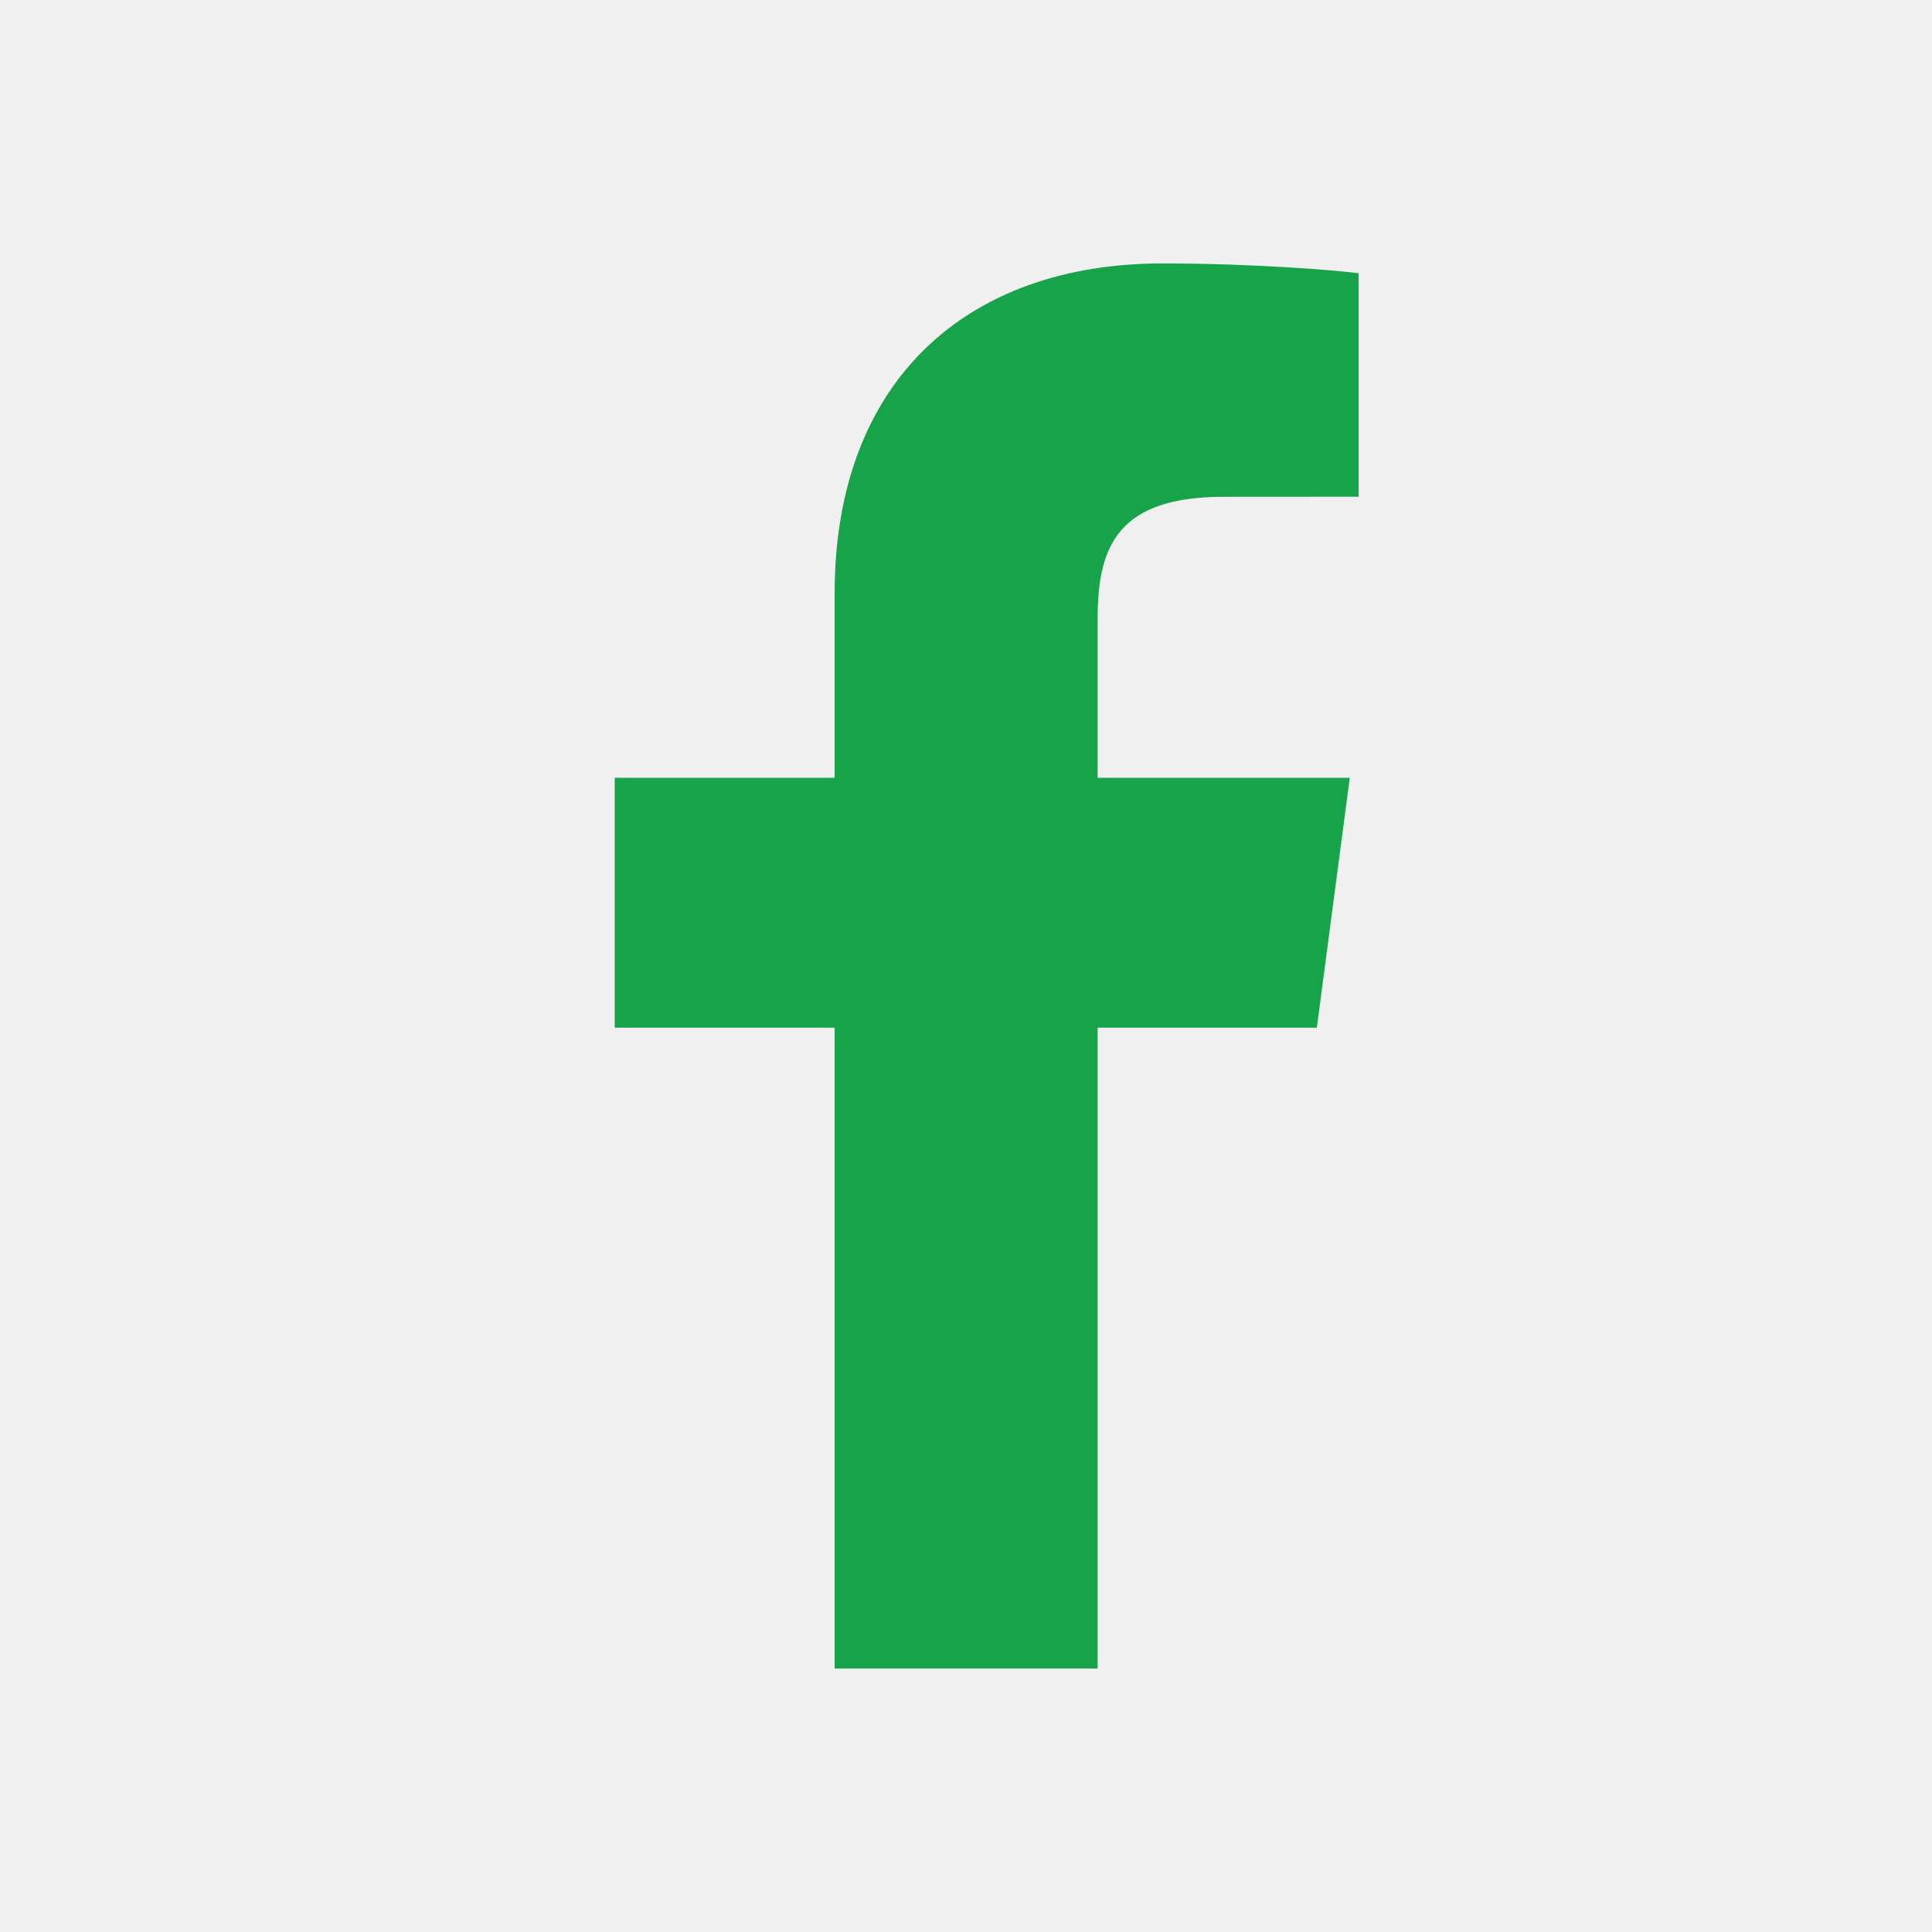
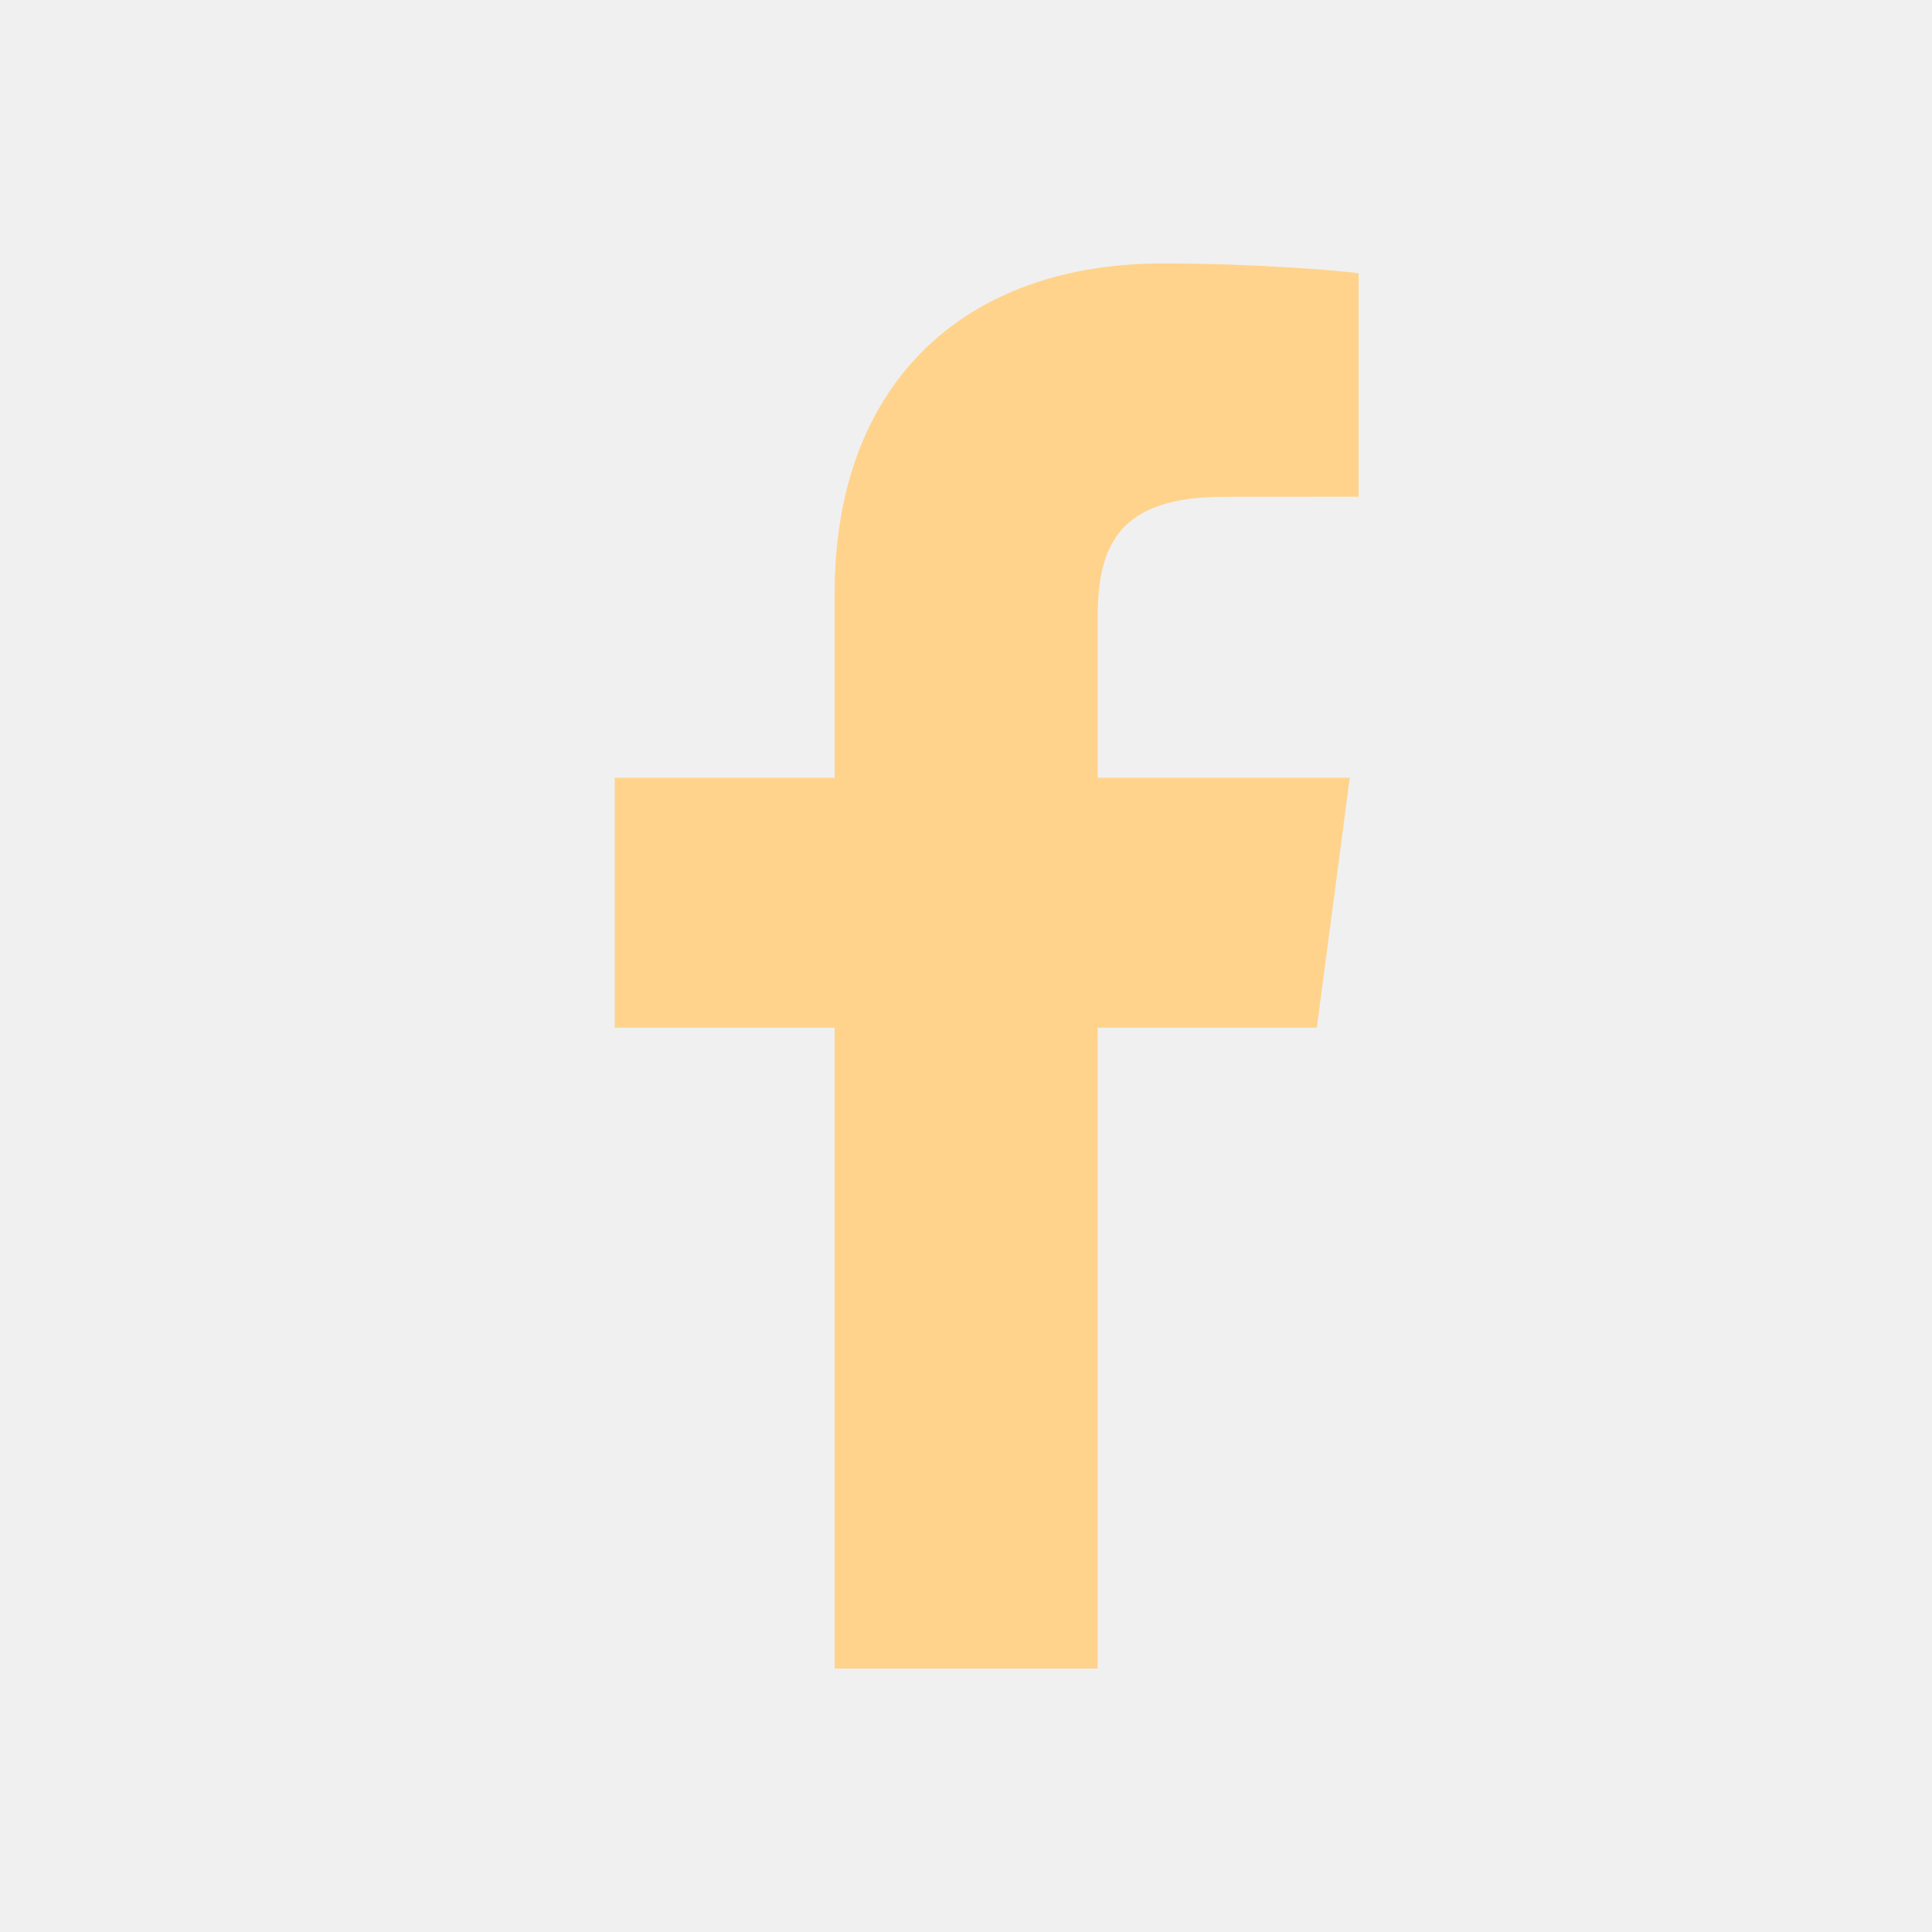
<svg xmlns="http://www.w3.org/2000/svg" width="22" height="22" viewBox="0 0 22 22" fill="none">
-   <path fill-rule="evenodd" clip-rule="evenodd" d="M12.499 19V11.702H14.995L15.37 8.857H12.499V7.041C12.499 6.218 12.731 5.657 13.936 5.657L15.471 5.656V3.111C15.205 3.078 14.294 3 13.234 3C11.02 3 9.504 4.326 9.504 6.759V8.857H7V11.702H9.504V19H12.499Z" fill="#17A34A" />
+   <path fill-rule="evenodd" clip-rule="evenodd" d="M12.499 19V11.702H14.995L15.37 8.857H12.499V7.041C12.499 6.218 12.731 5.657 13.936 5.657L15.471 5.656V3.111C15.205 3.078 14.294 3 13.234 3C11.02 3 9.504 4.326 9.504 6.759V8.857H7V11.702H9.504V19H12.499Z" fill="#ffd38c" />
  <mask id="mask0" mask-type="alpha" maskUnits="userSpaceOnUse" x="7" y="3" width="9" height="16">
    <path fill-rule="evenodd" clip-rule="evenodd" d="M12.499 19V11.702H14.995L15.37 8.857H12.499V7.041C12.499 6.218 12.731 5.657 13.936 5.657L15.471 5.656V3.111C15.205 3.078 14.294 3 13.234 3C11.02 3 9.504 4.326 9.504 6.759V8.857H7V11.702H9.504V19H12.499Z" fill="white" />
  </mask>
  <g mask="url(#mask0)">
</g>
</svg>
